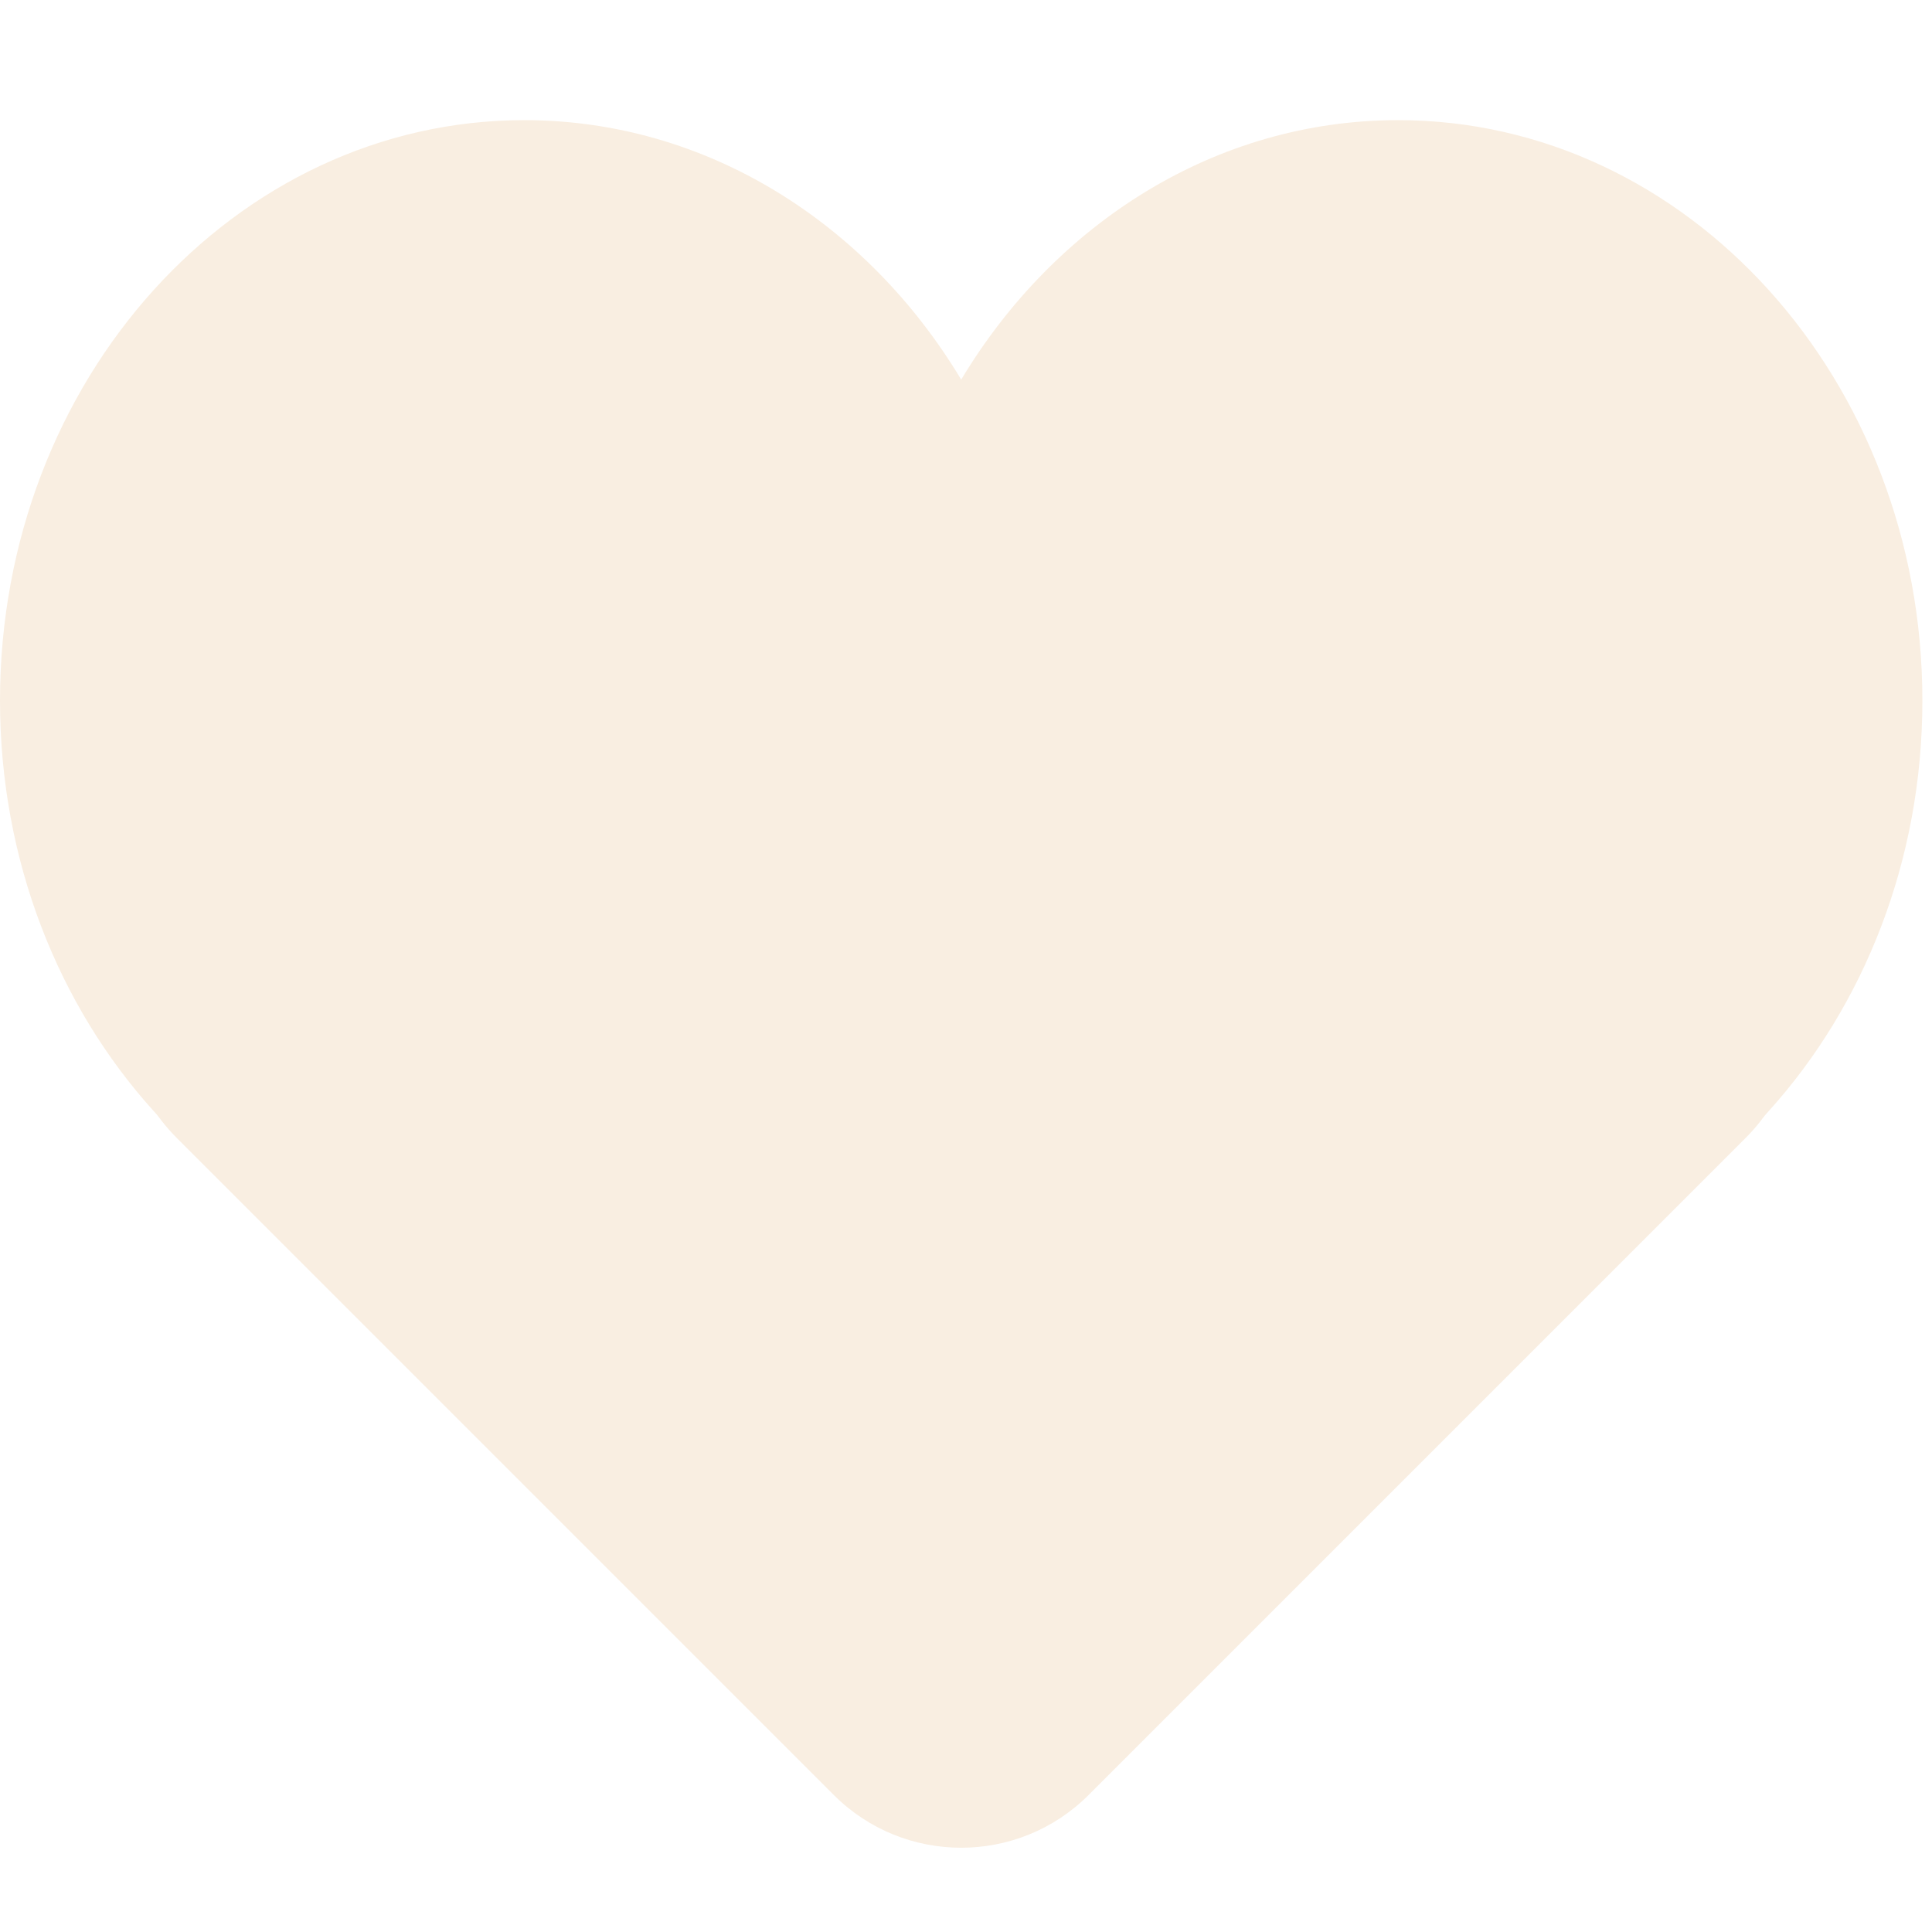
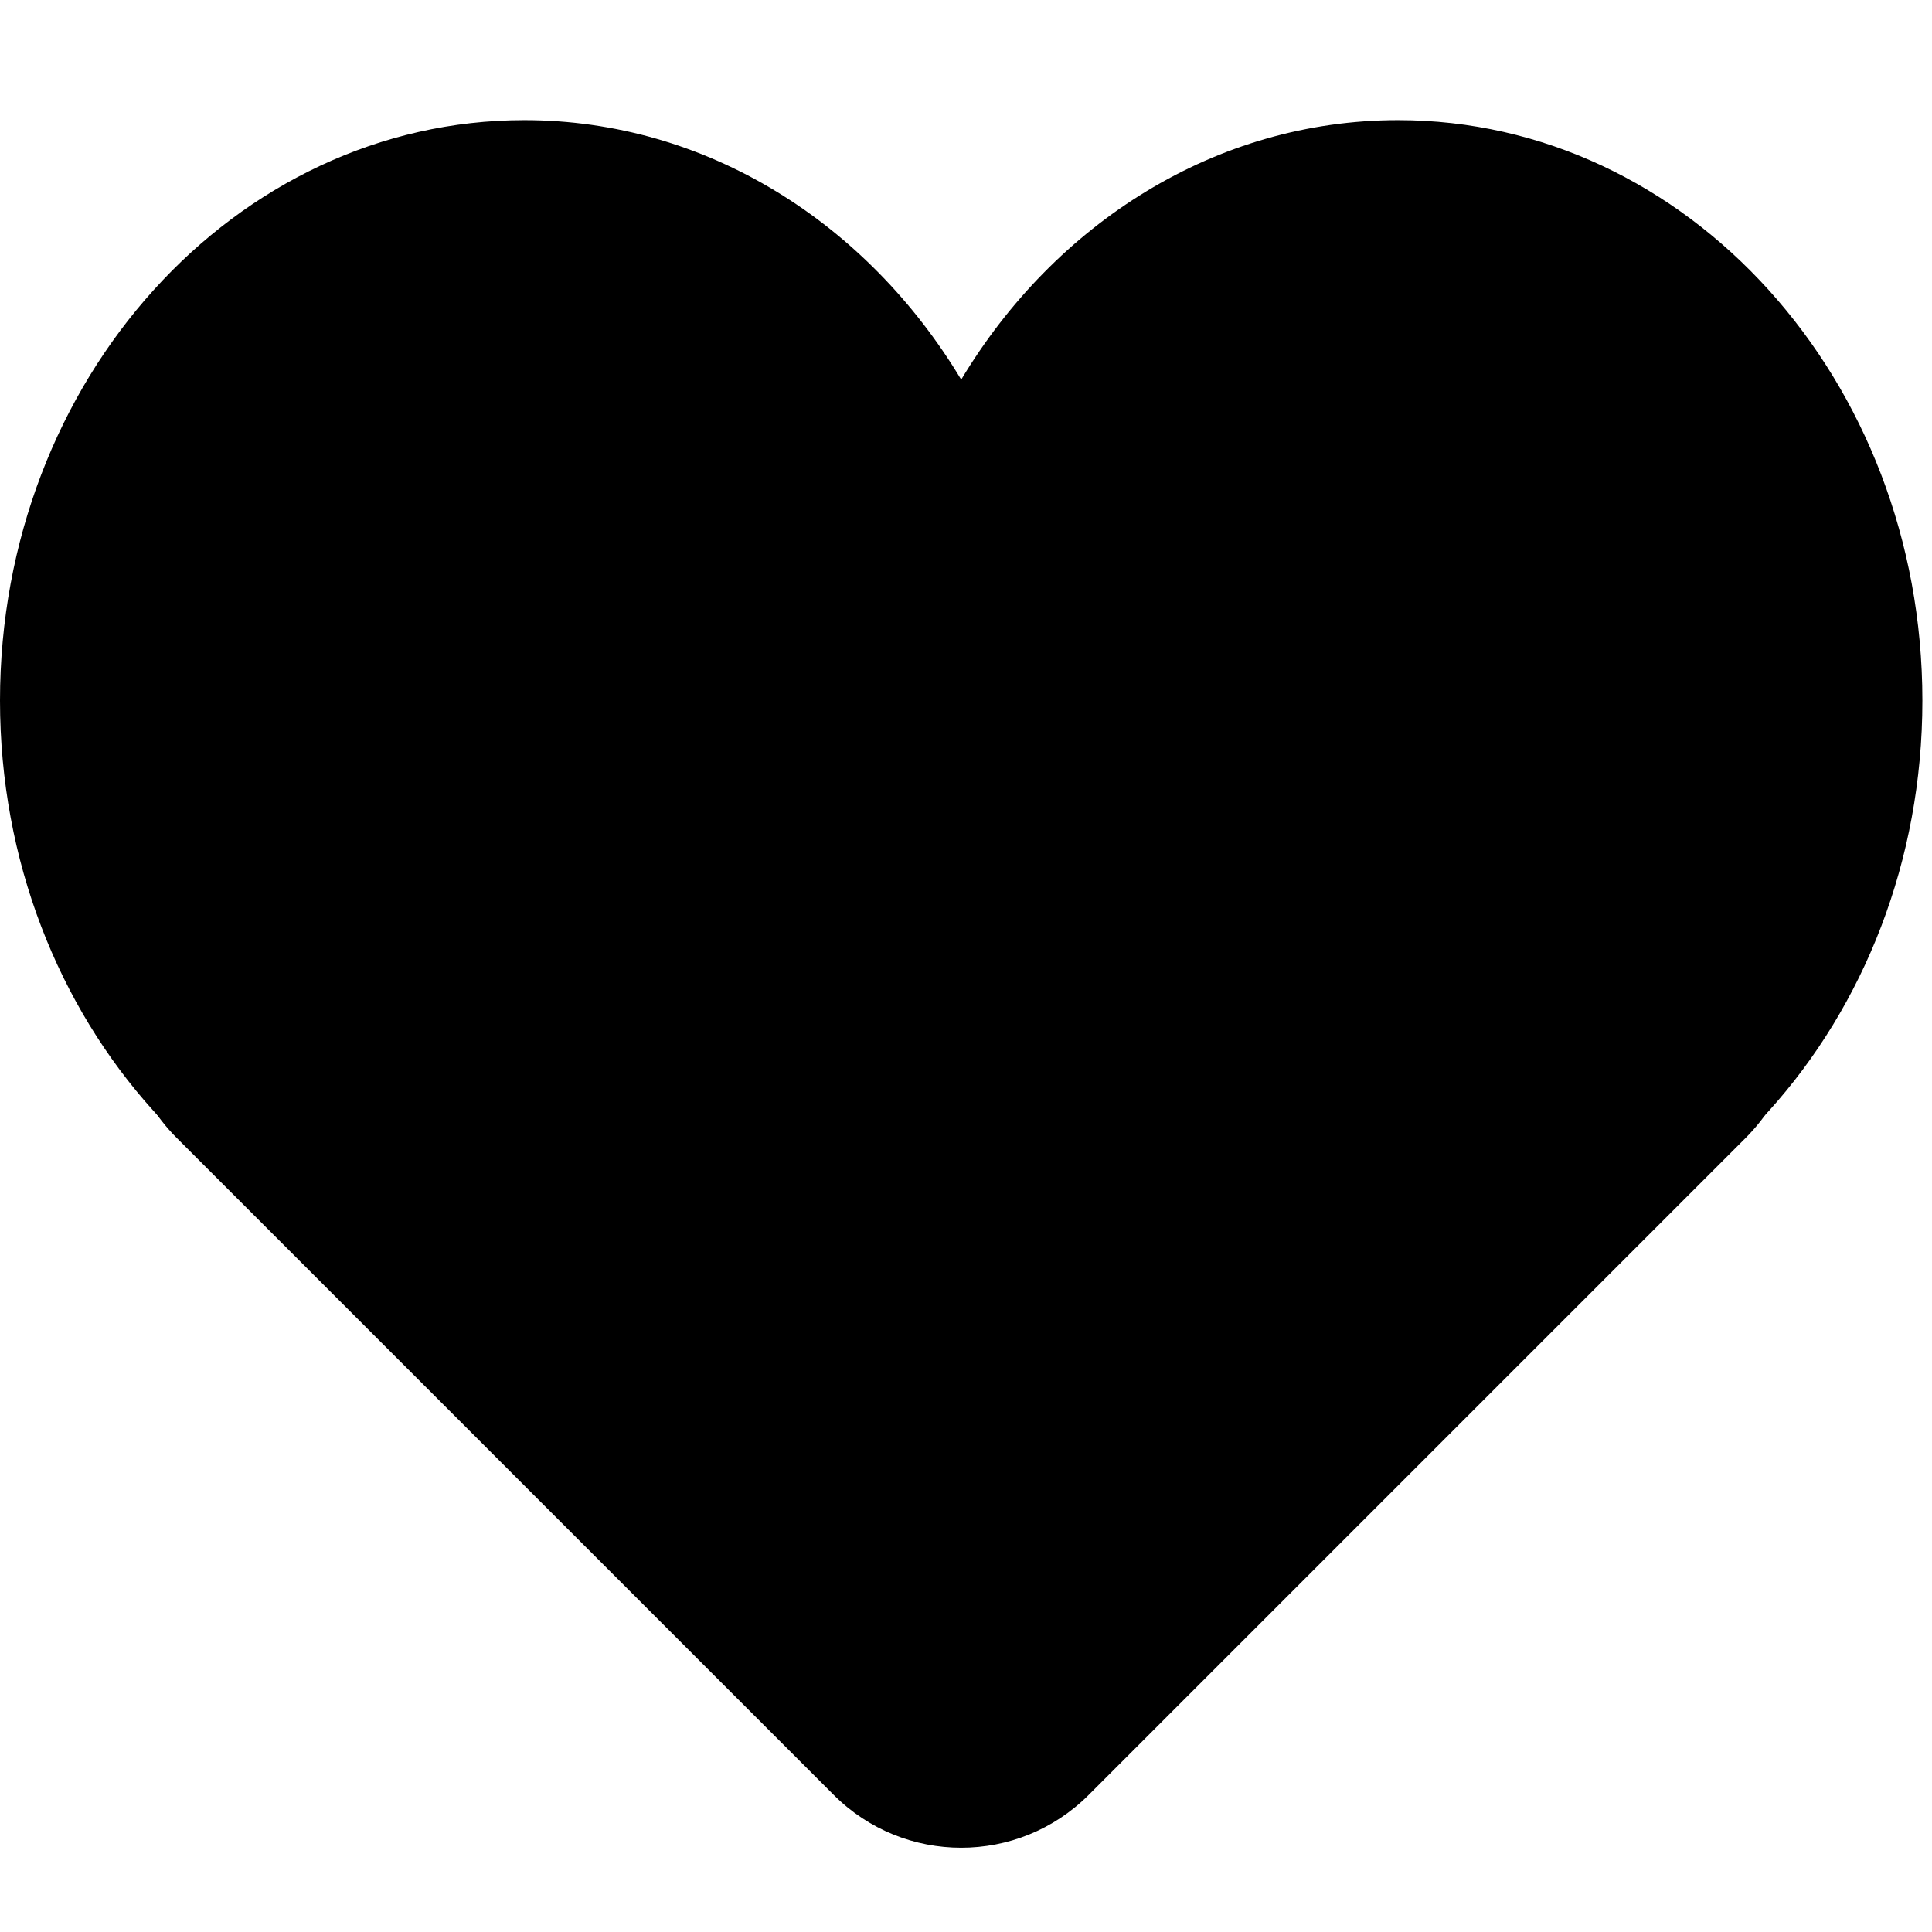
<svg xmlns="http://www.w3.org/2000/svg" clip-rule="evenodd" fill-rule="evenodd" stroke-linejoin="round" stroke-miterlimit="2" version="1.1" viewBox="0 0 134 134" xml:space="preserve" xmlnsXlink="http://www.w3.org/1999/xlink">
-   <path d="m58.81 80.264c-6.181 5.376-13.975 8.582-22.446 8.582-20.083 0-36.364-18.023-36.364-40.256s16.281-40.257 36.364-40.257c12.648 0 23.788 7.149 30.303 17.996 6.514-10.847 17.654-17.996 30.303-17.996 20.083 0 36.363 18.024 36.363 40.257s-16.28 40.256-36.363 40.256h-0.406c-11.221 2e-3 -31.084 4e-3 -37.754-8.582z" fill="#f9eee1" />
-   <path d="m12.263 78.93c-6.033-6.033-4.382-16.204 3.249-20.019l45.565-22.783c3.518-1.759 7.661-1.759 11.18 0l45.565 22.783c7.631 3.815 9.281 13.986 3.248 20.019l-45.564 45.565c-4.882 4.881-12.796 4.881-17.678-0l-45.565-45.565z" fill="#f9eee1" fill-rule="nonzero" />
+   <path d="m58.81 80.264c-6.181 5.376-13.975 8.582-22.446 8.582-20.083 0-36.364-18.023-36.364-40.256s16.281-40.257 36.364-40.257c12.648 0 23.788 7.149 30.303 17.996 6.514-10.847 17.654-17.996 30.303-17.996 20.083 0 36.363 18.024 36.363 40.257s-16.28 40.256-36.363 40.256h-0.406c-11.221 2e-3 -31.084 4e-3 -37.754-8.582z" fill="currentColor" />
+   <path d="m12.263 78.93c-6.033-6.033-4.382-16.204 3.249-20.019l45.565-22.783c3.518-1.759 7.661-1.759 11.18 0l45.565 22.783c7.631 3.815 9.281 13.986 3.248 20.019l-45.564 45.565c-4.882 4.881-12.796 4.881-17.678-0l-45.565-45.565z" fill="currentColor" fill-rule="nonzero" />
</svg>
